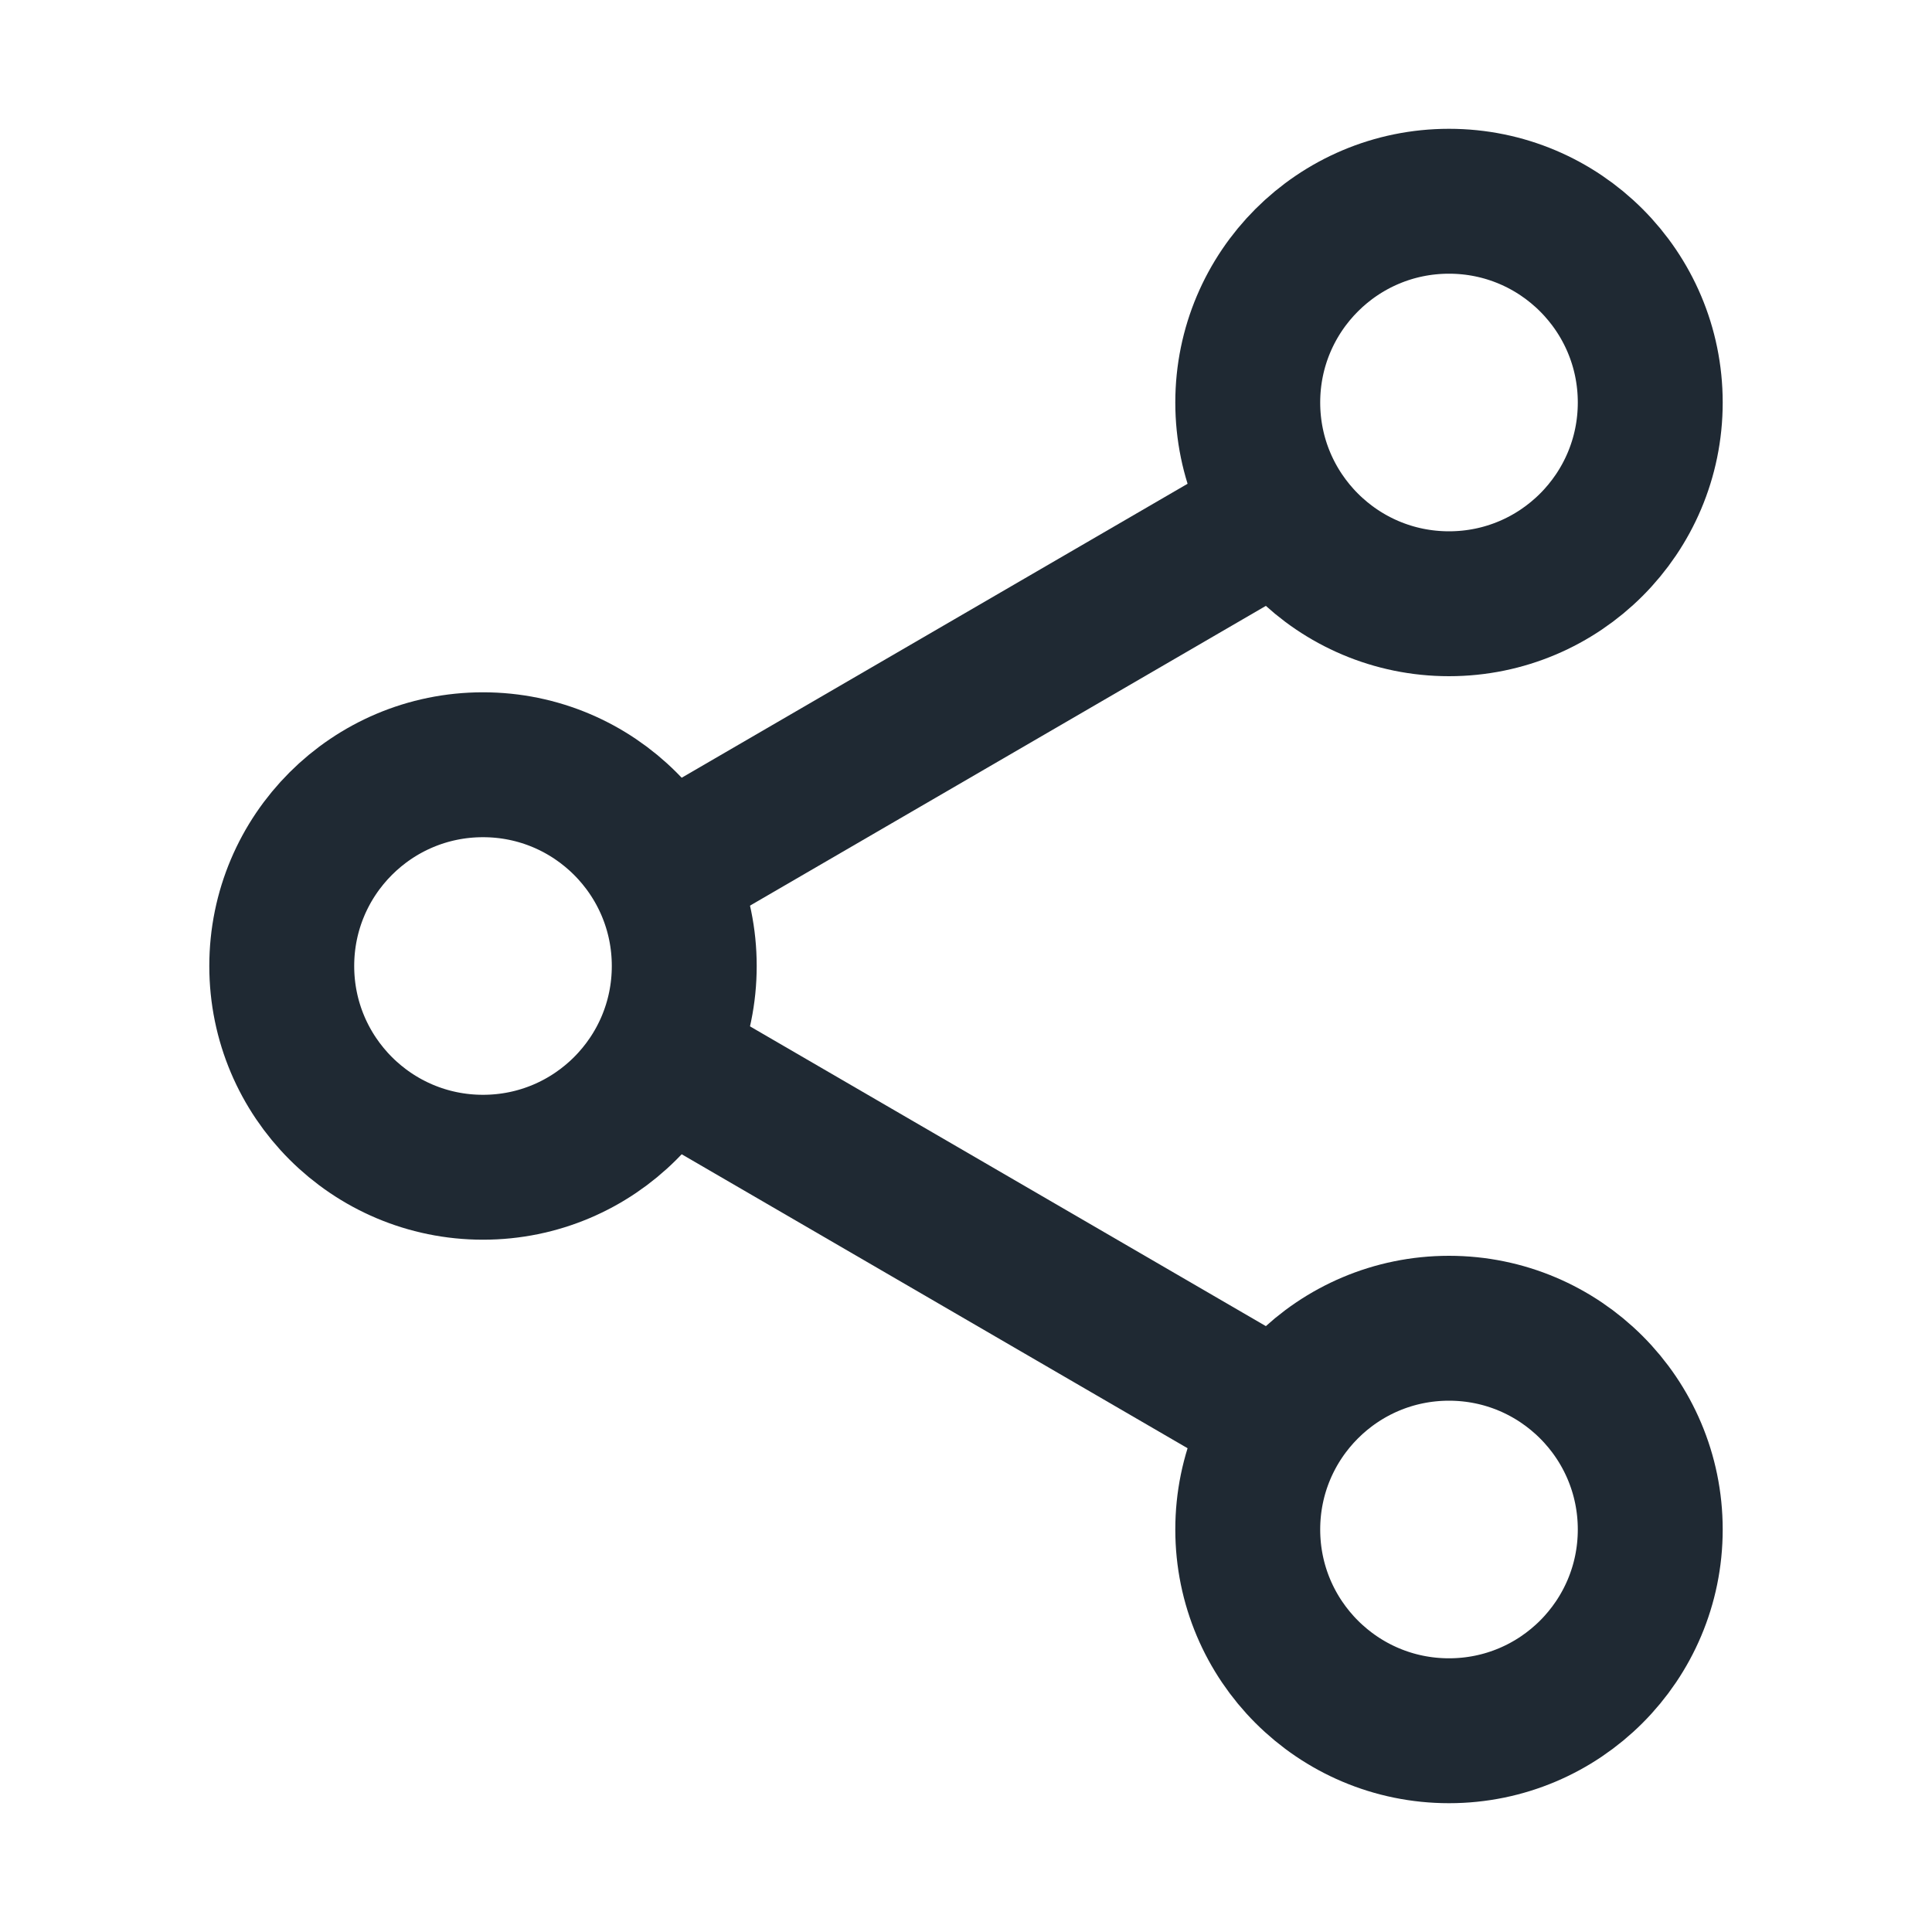
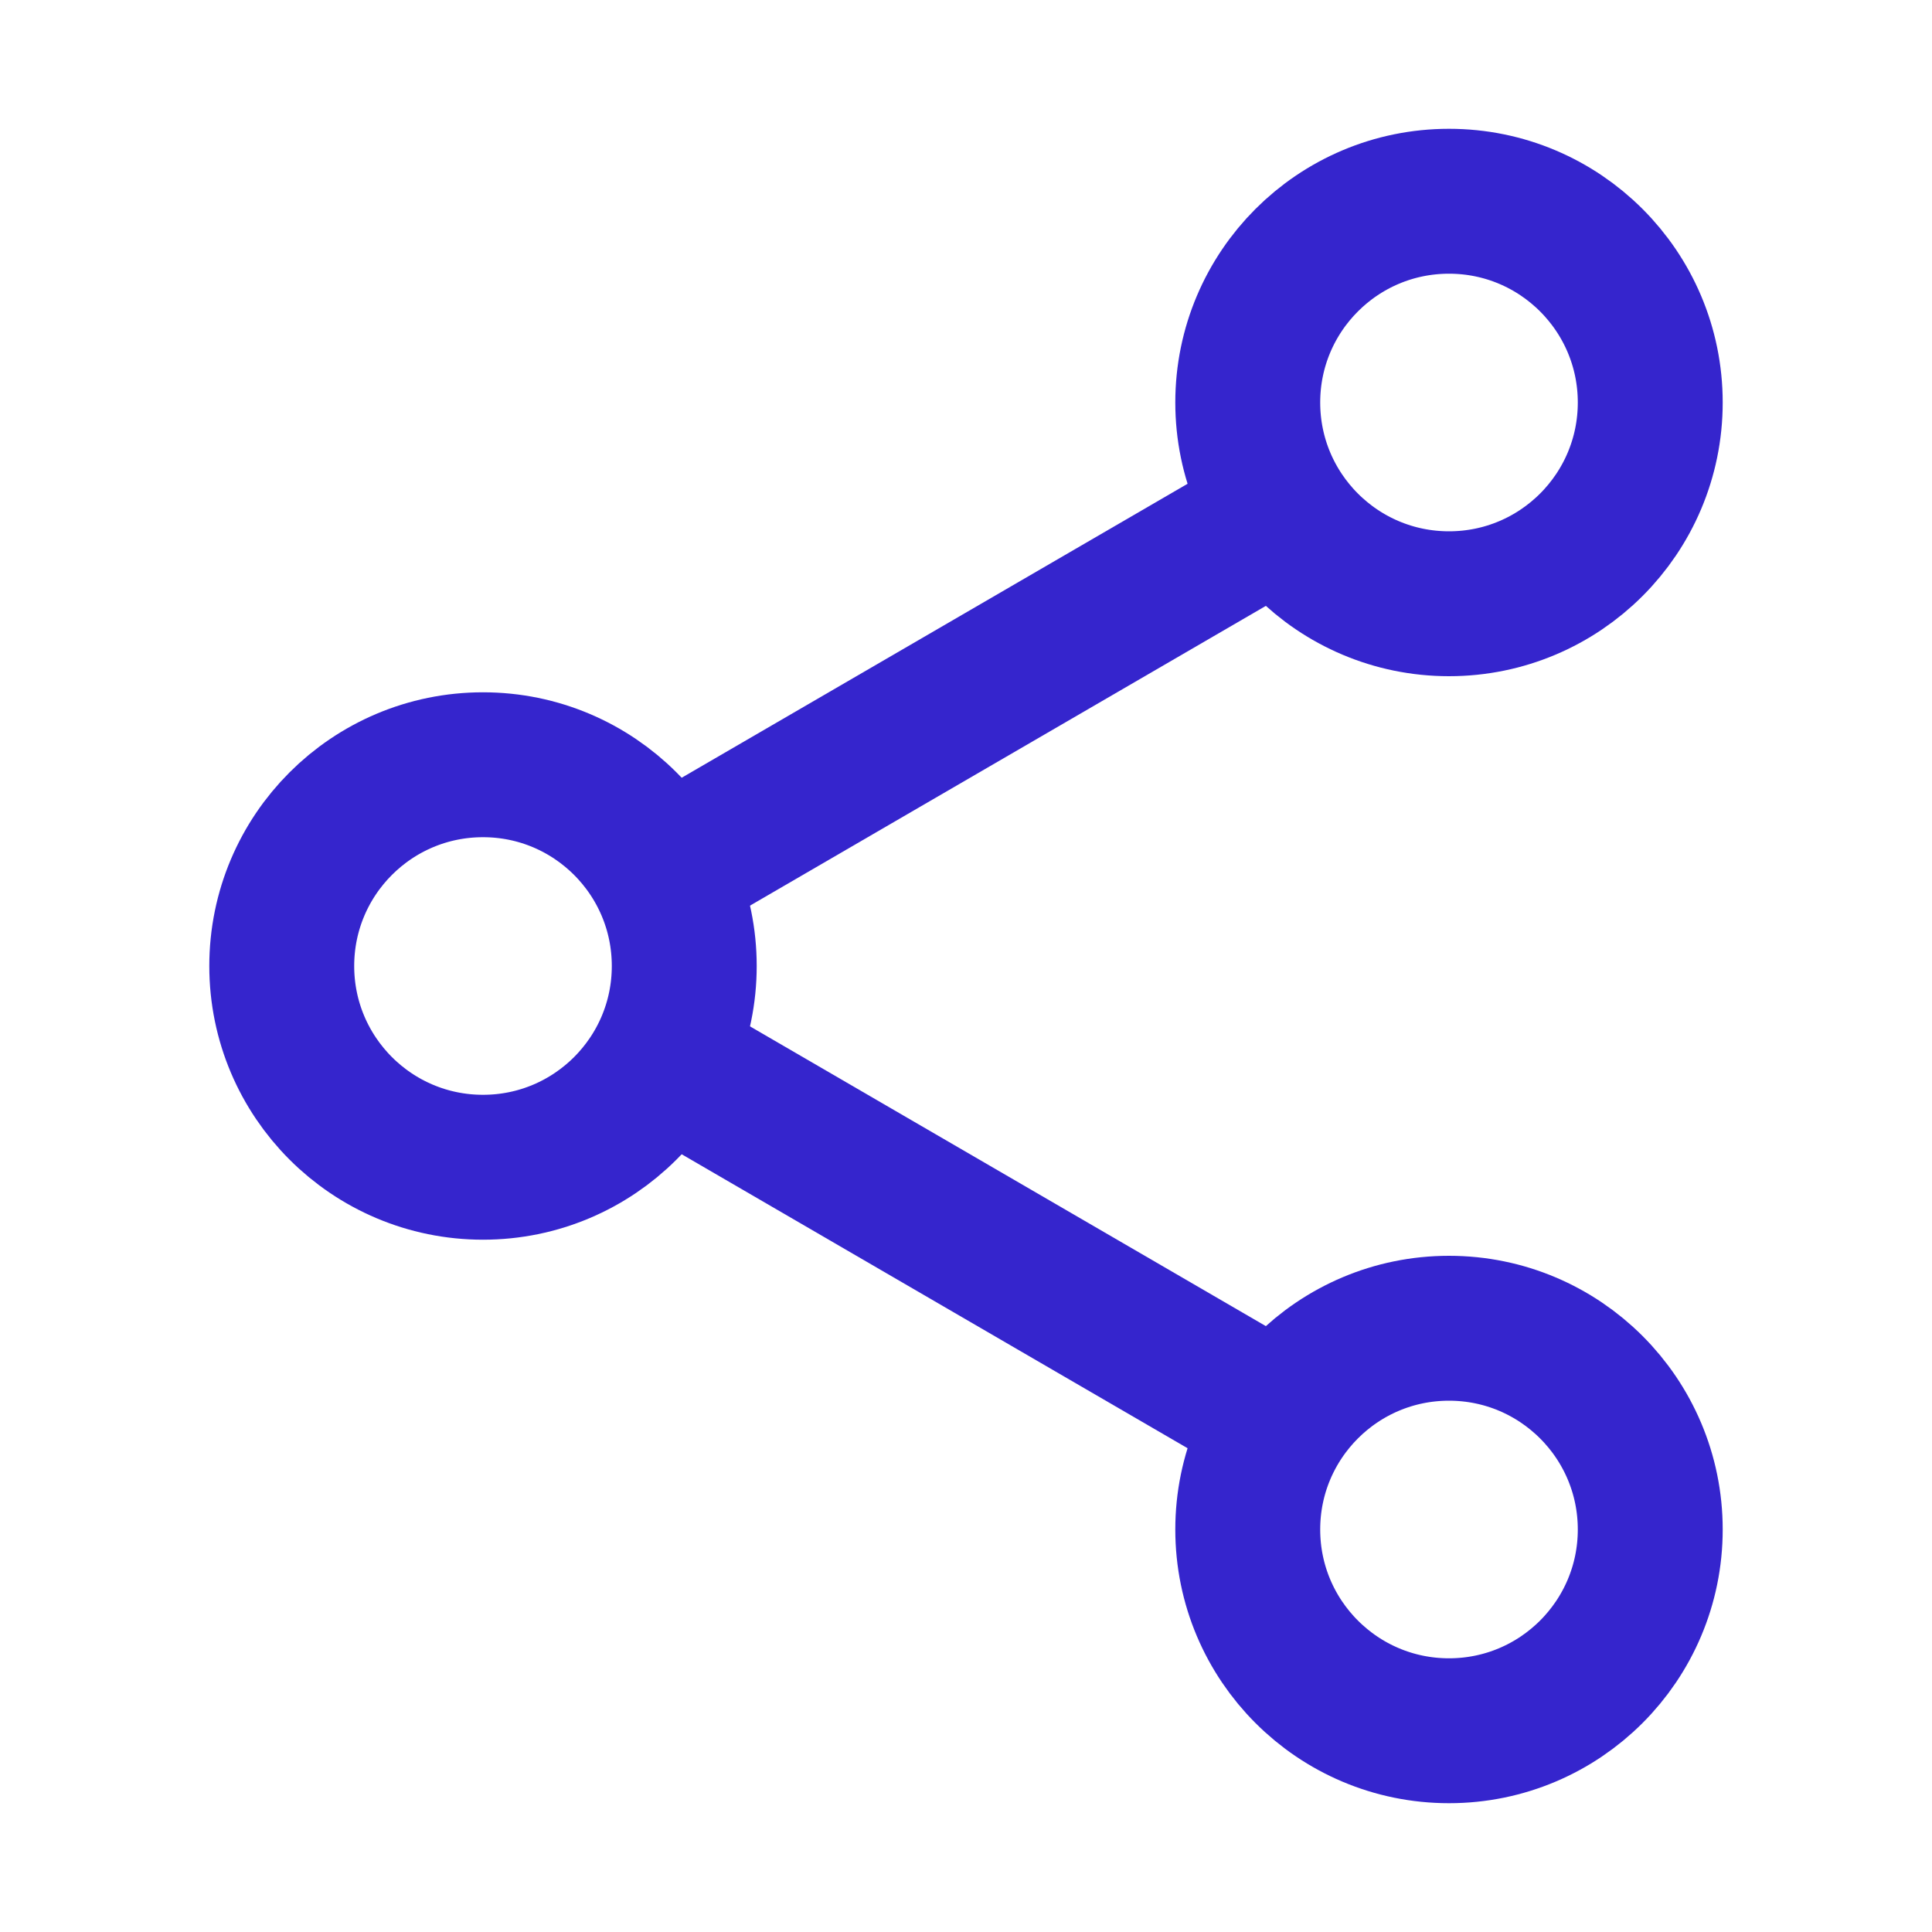
- <svg xmlns="http://www.w3.org/2000/svg" width="24" height="24" viewBox="0 0 24 24" fill="none" stroke="#1F2933" stroke-width="1.8" stroke-linecap="round" stroke-linejoin="round">
+ <svg xmlns="http://www.w3.org/2000/svg" width="24" height="24" viewBox="0 0 24 24" fill="none" stroke="#3525CD" stroke-width="1.8" stroke-linecap="round" stroke-linejoin="round">
  <circle cx="18" cy="5" r="2.5" />
  <circle cx="6" cy="12" r="2.5" />
  <circle cx="18" cy="19" r="2.5" />
  <path d="M8.3 10.8l7.4-4.3M8.3 13.2l7.4 4.3" />
</svg>
